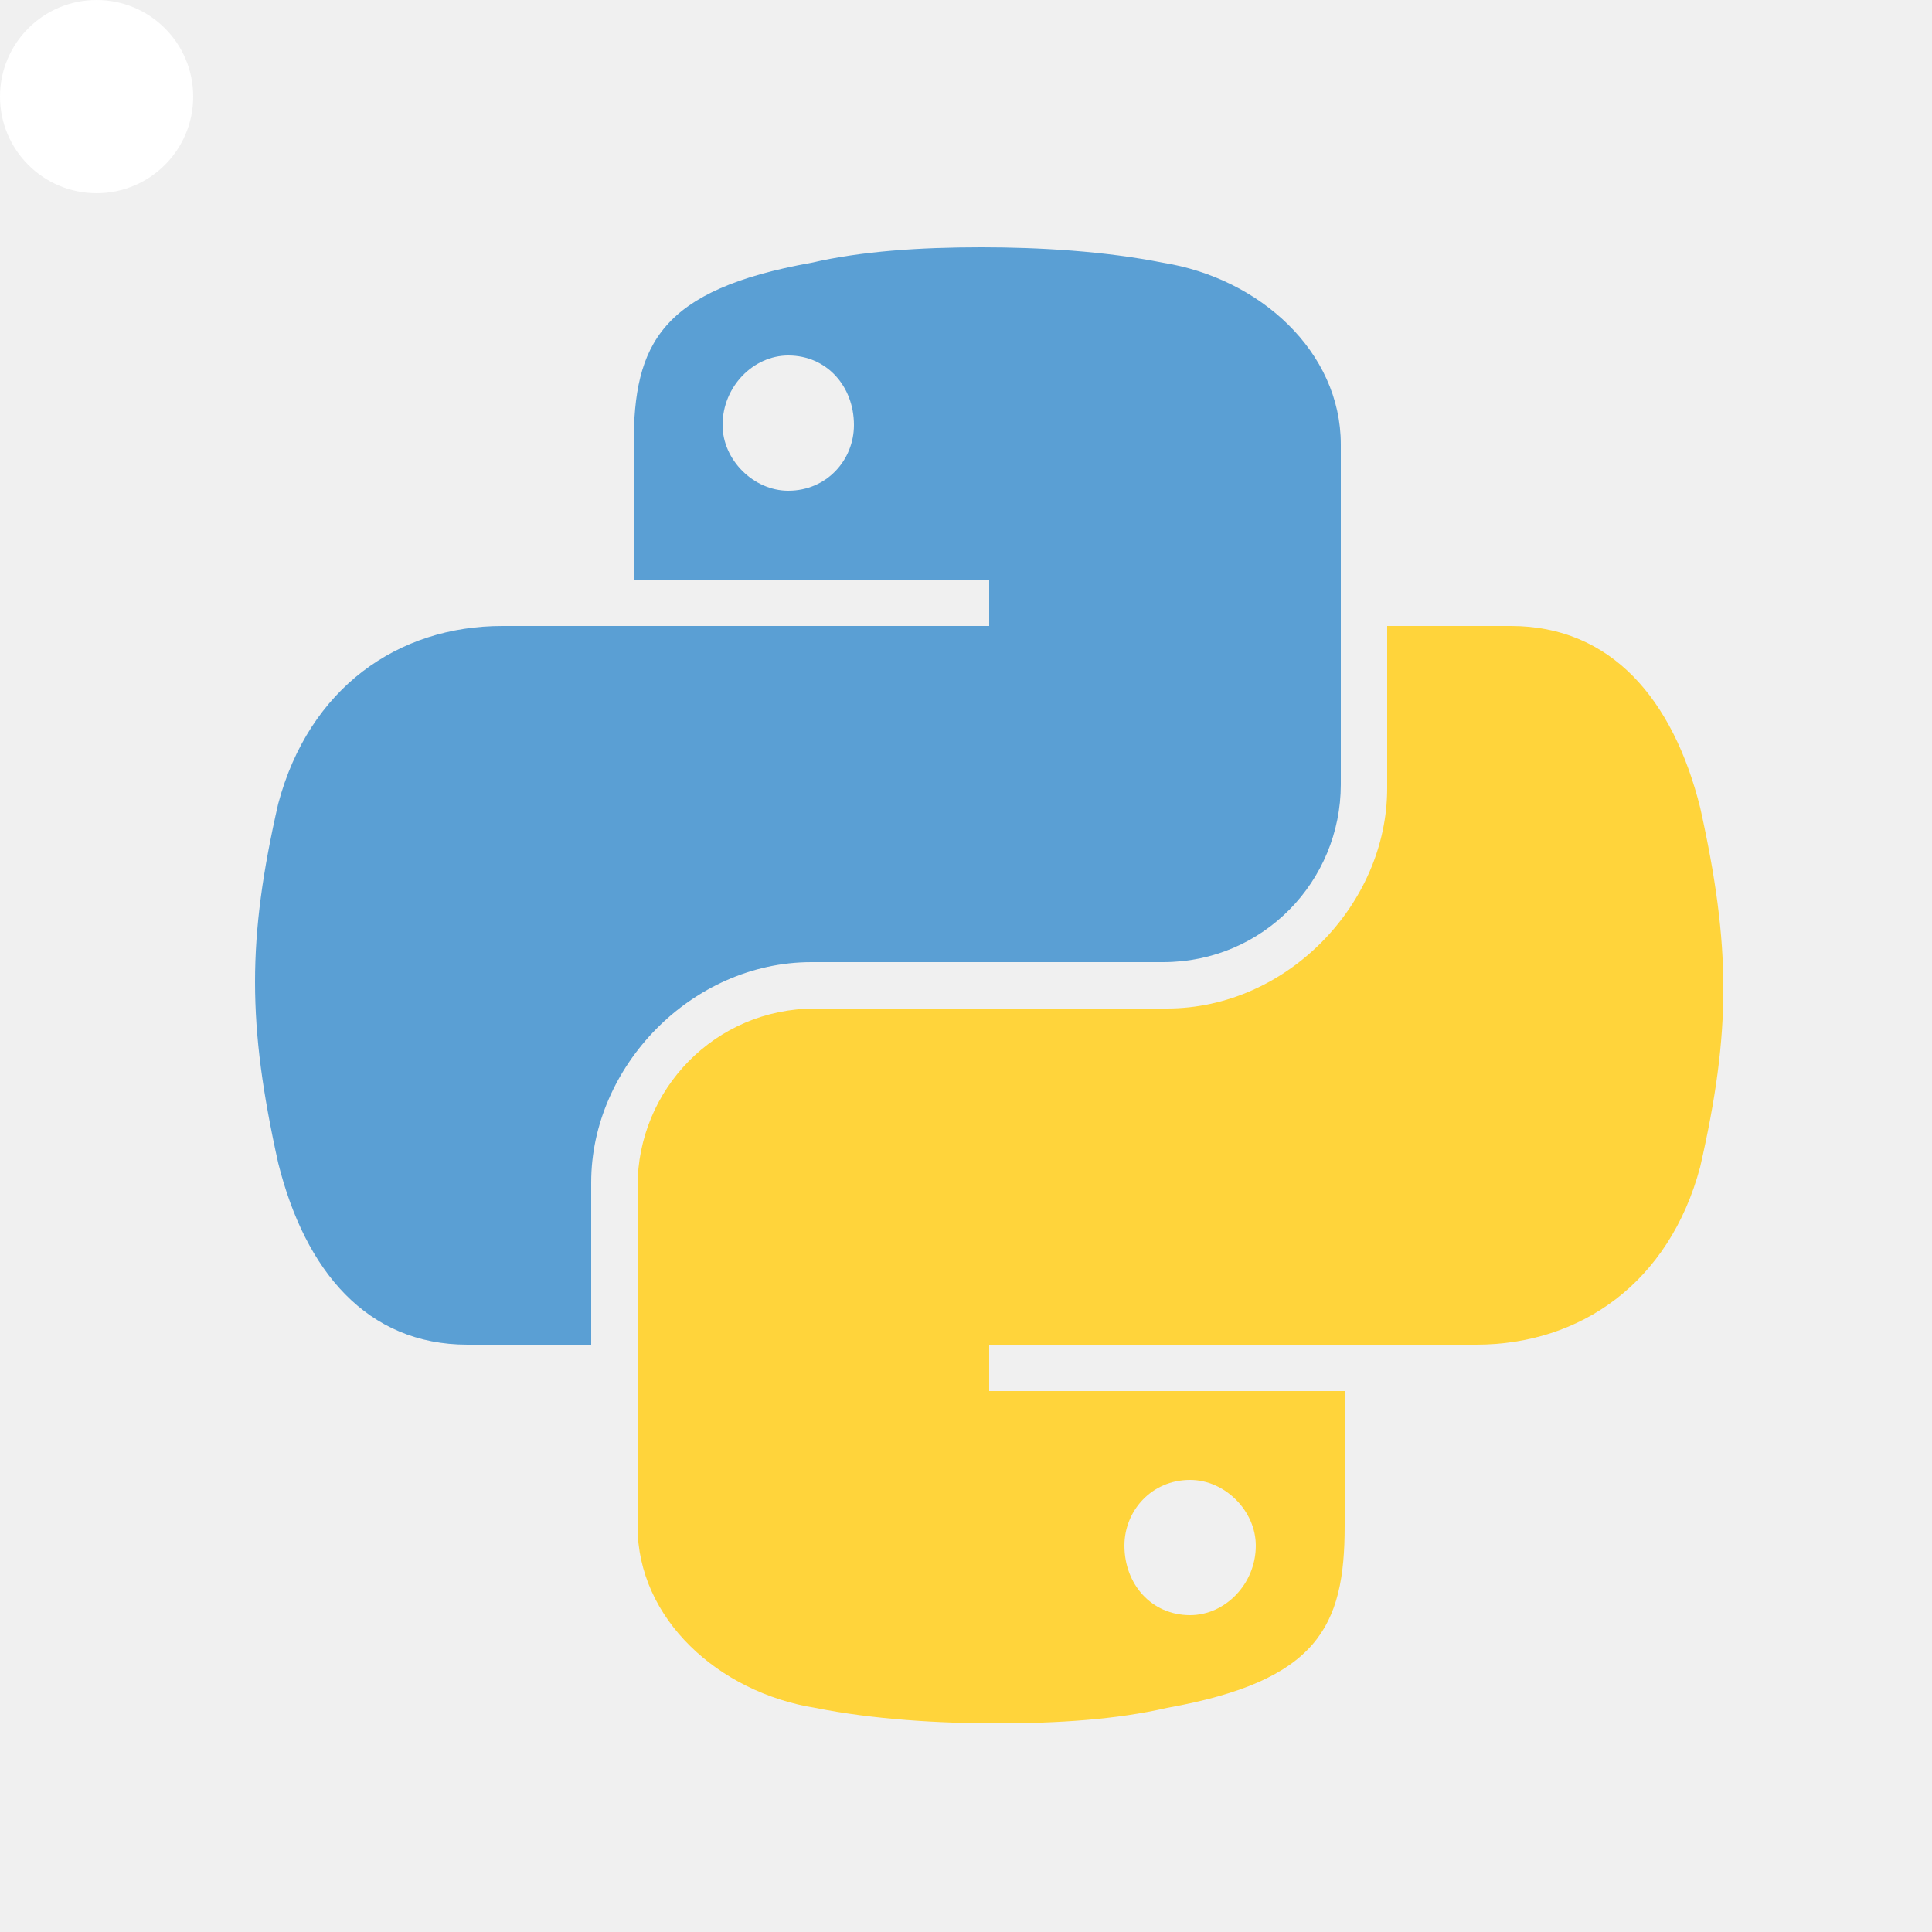
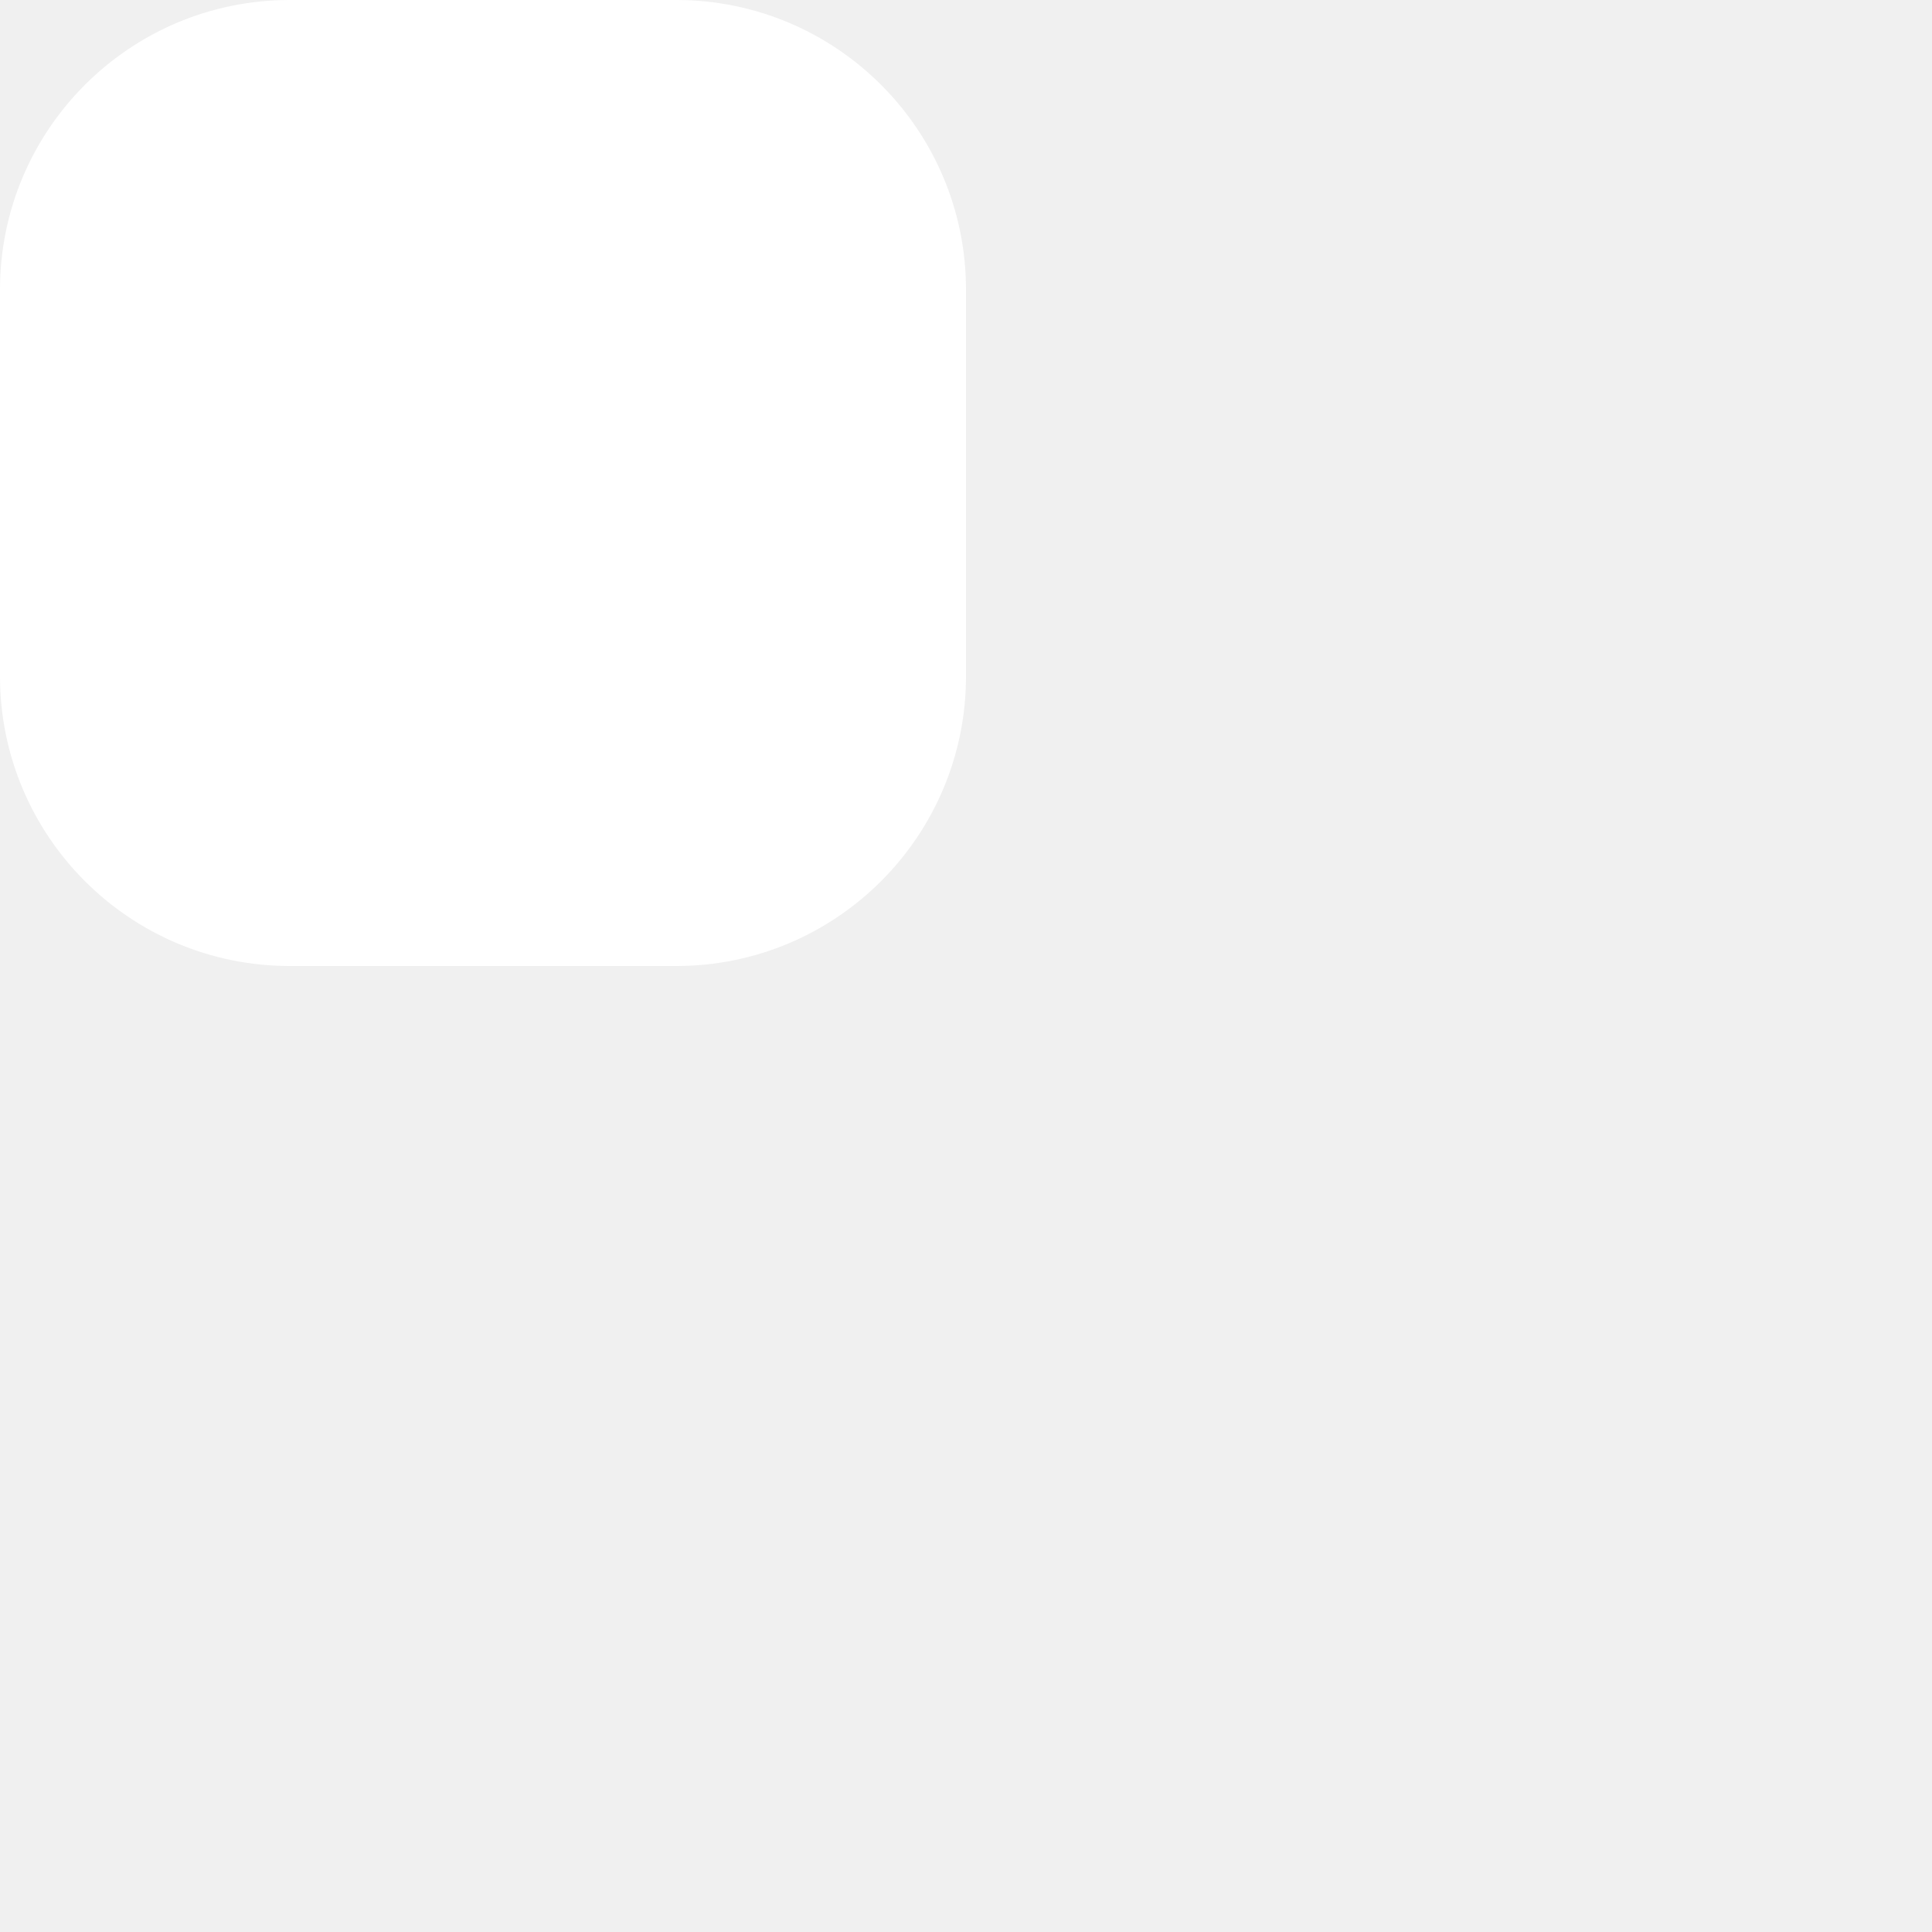
- <svg xmlns="http://www.w3.org/2000/svg" xmlns:xlink="http://www.w3.org/1999/xlink" aria-label="Python" role="img" viewBox="0 0 500 500">
+ <svg xmlns="http://www.w3.org/2000/svg" xmlns:xlink="http://www.w3.org/1999/xlink" aria-label="Python" role="img" viewBox="0 0 100 100">
  <rect width="50px" height="50px" rx="15%" fill="#ffffff" />
  <g fill="#5a9fd4">
    <path id="p" d="M254 64c-16 0-31 1-44 4-39 7-46 21-46 47v35h92v12H130c-27 0-50 16-58 46-8 35-8 57 0 93 7 28 23 47 49 47h32v-42c0-30 26-57 57-57h91c26 0 46-21 46-46v-88c0-24-21-43-46-47-15-3-32-4-47-4zm-50 28c10 0 17 8 17 18 0 9-7 17-17 17-9 0-17-8-17-17 0-10 8-18 17-18z" />
  </g>
  <use xlink:href="#p" fill="#ffd43b" transform="rotate(180,256,255)" />
</svg>
